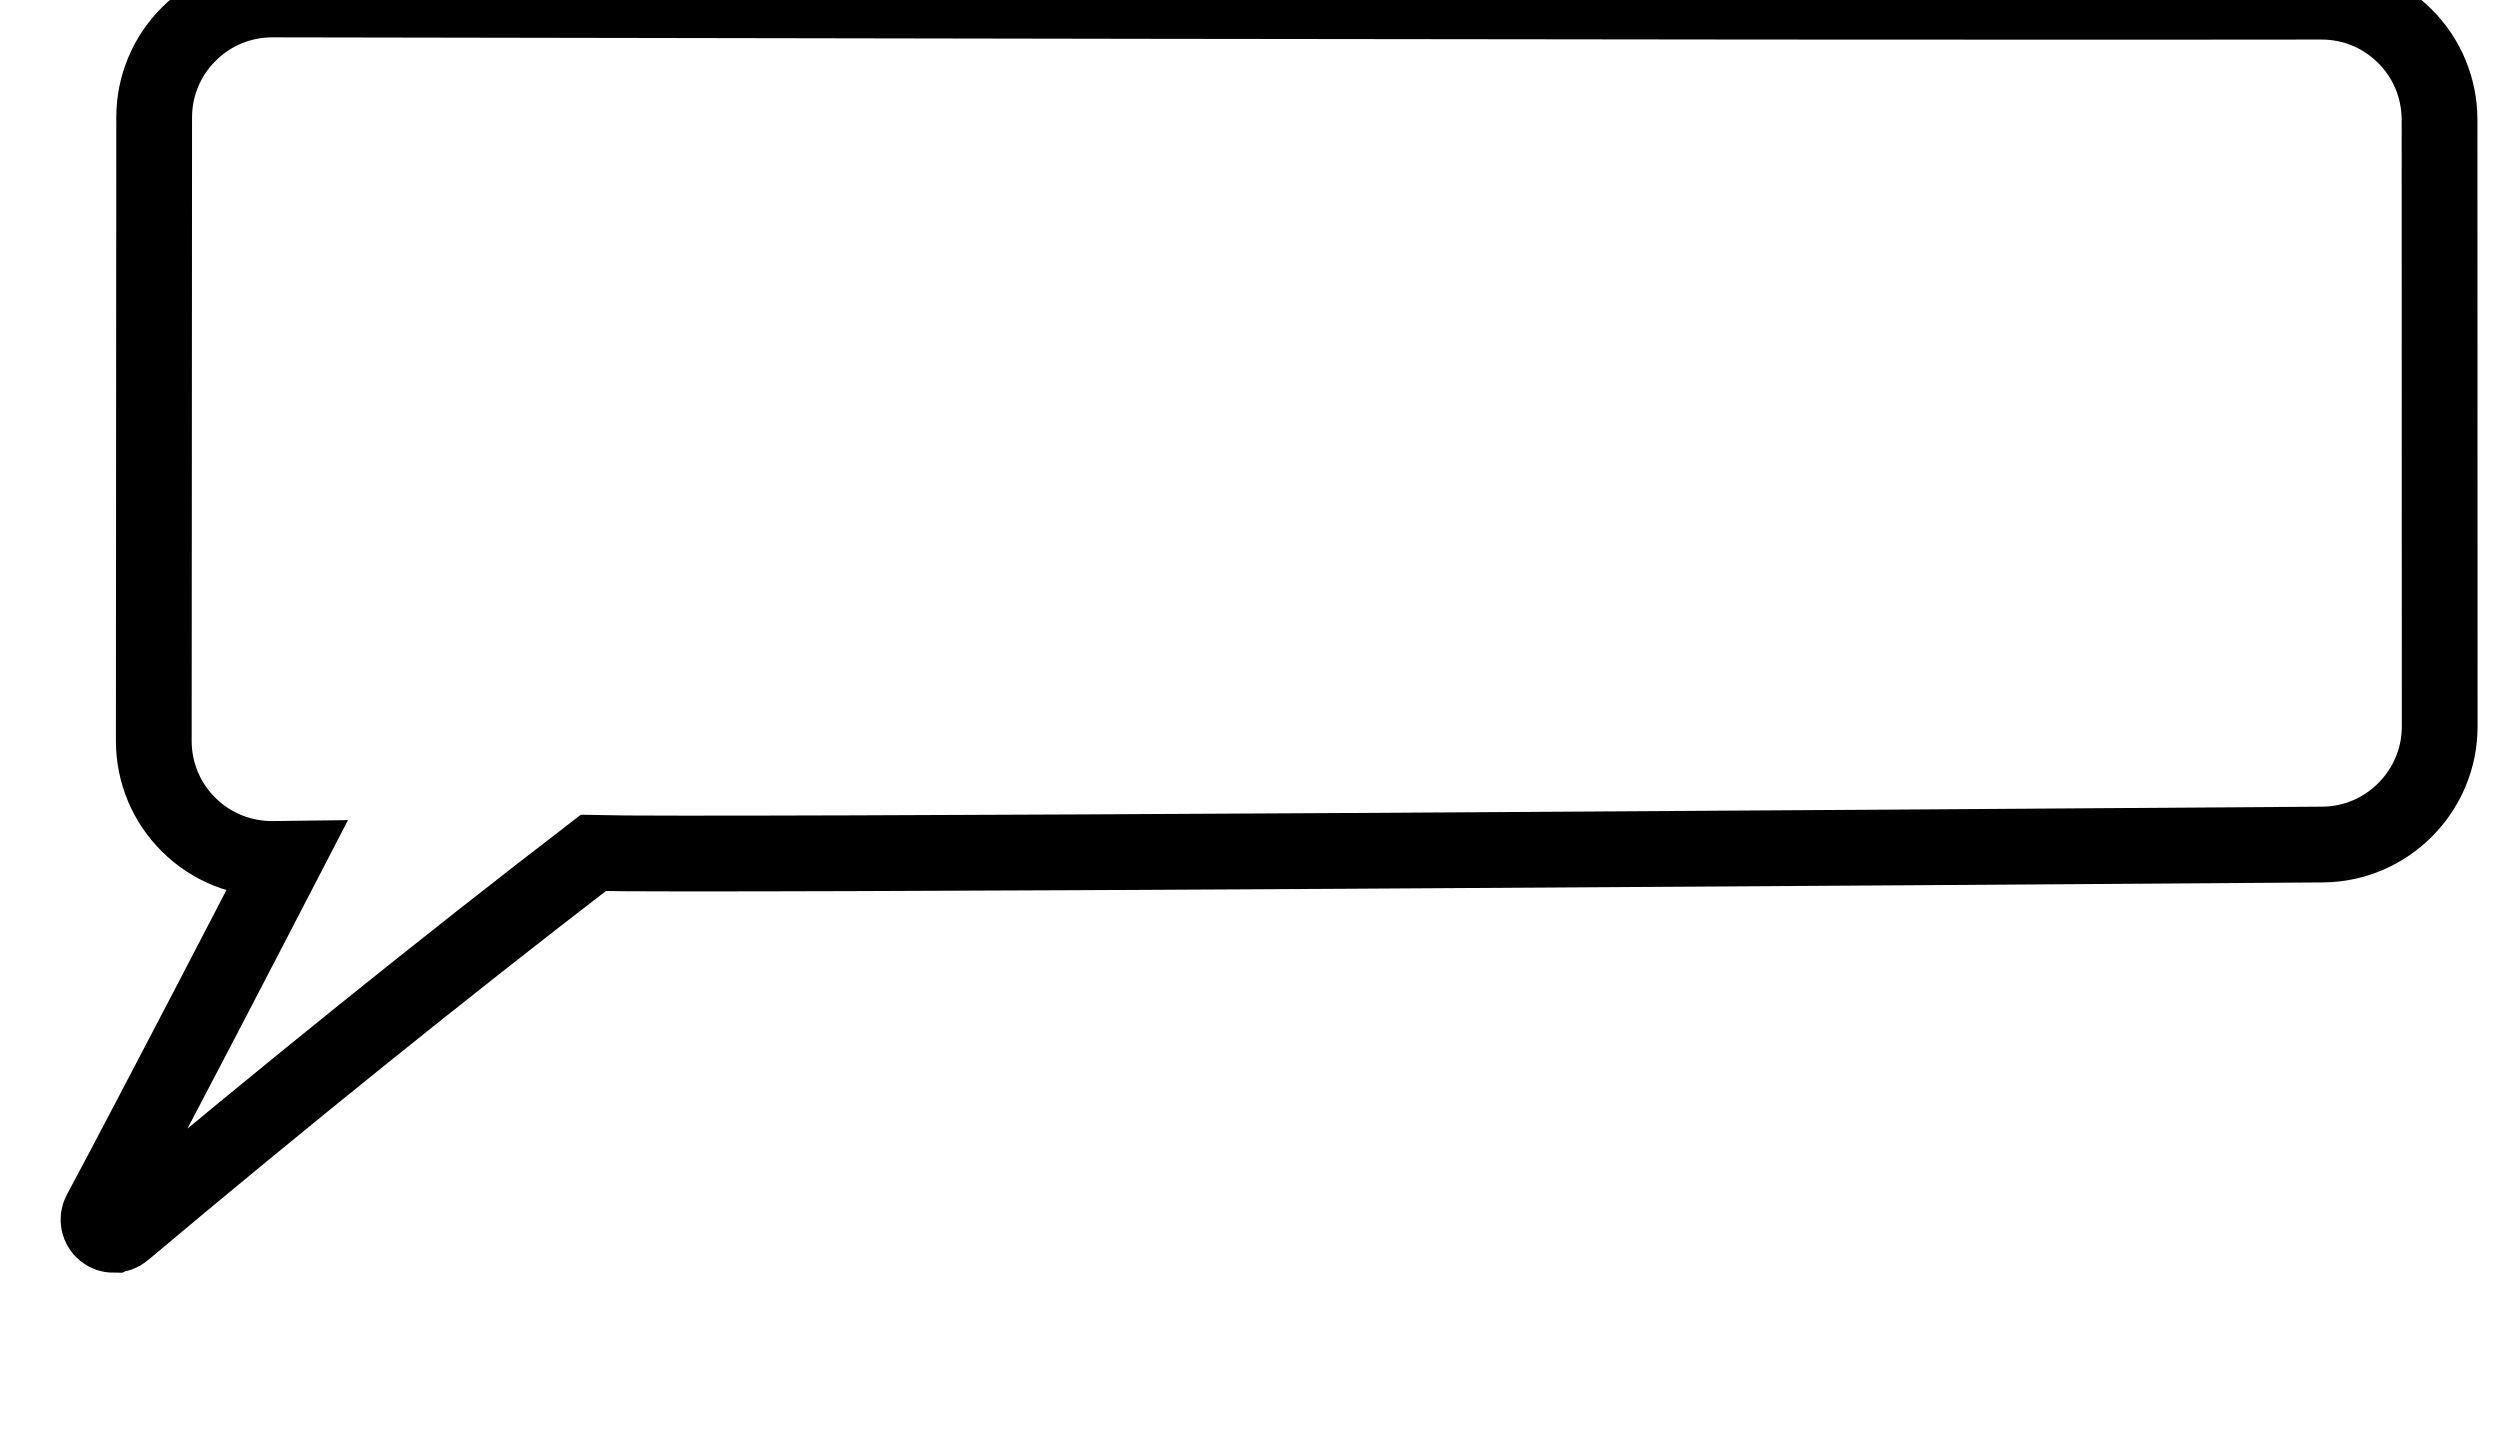
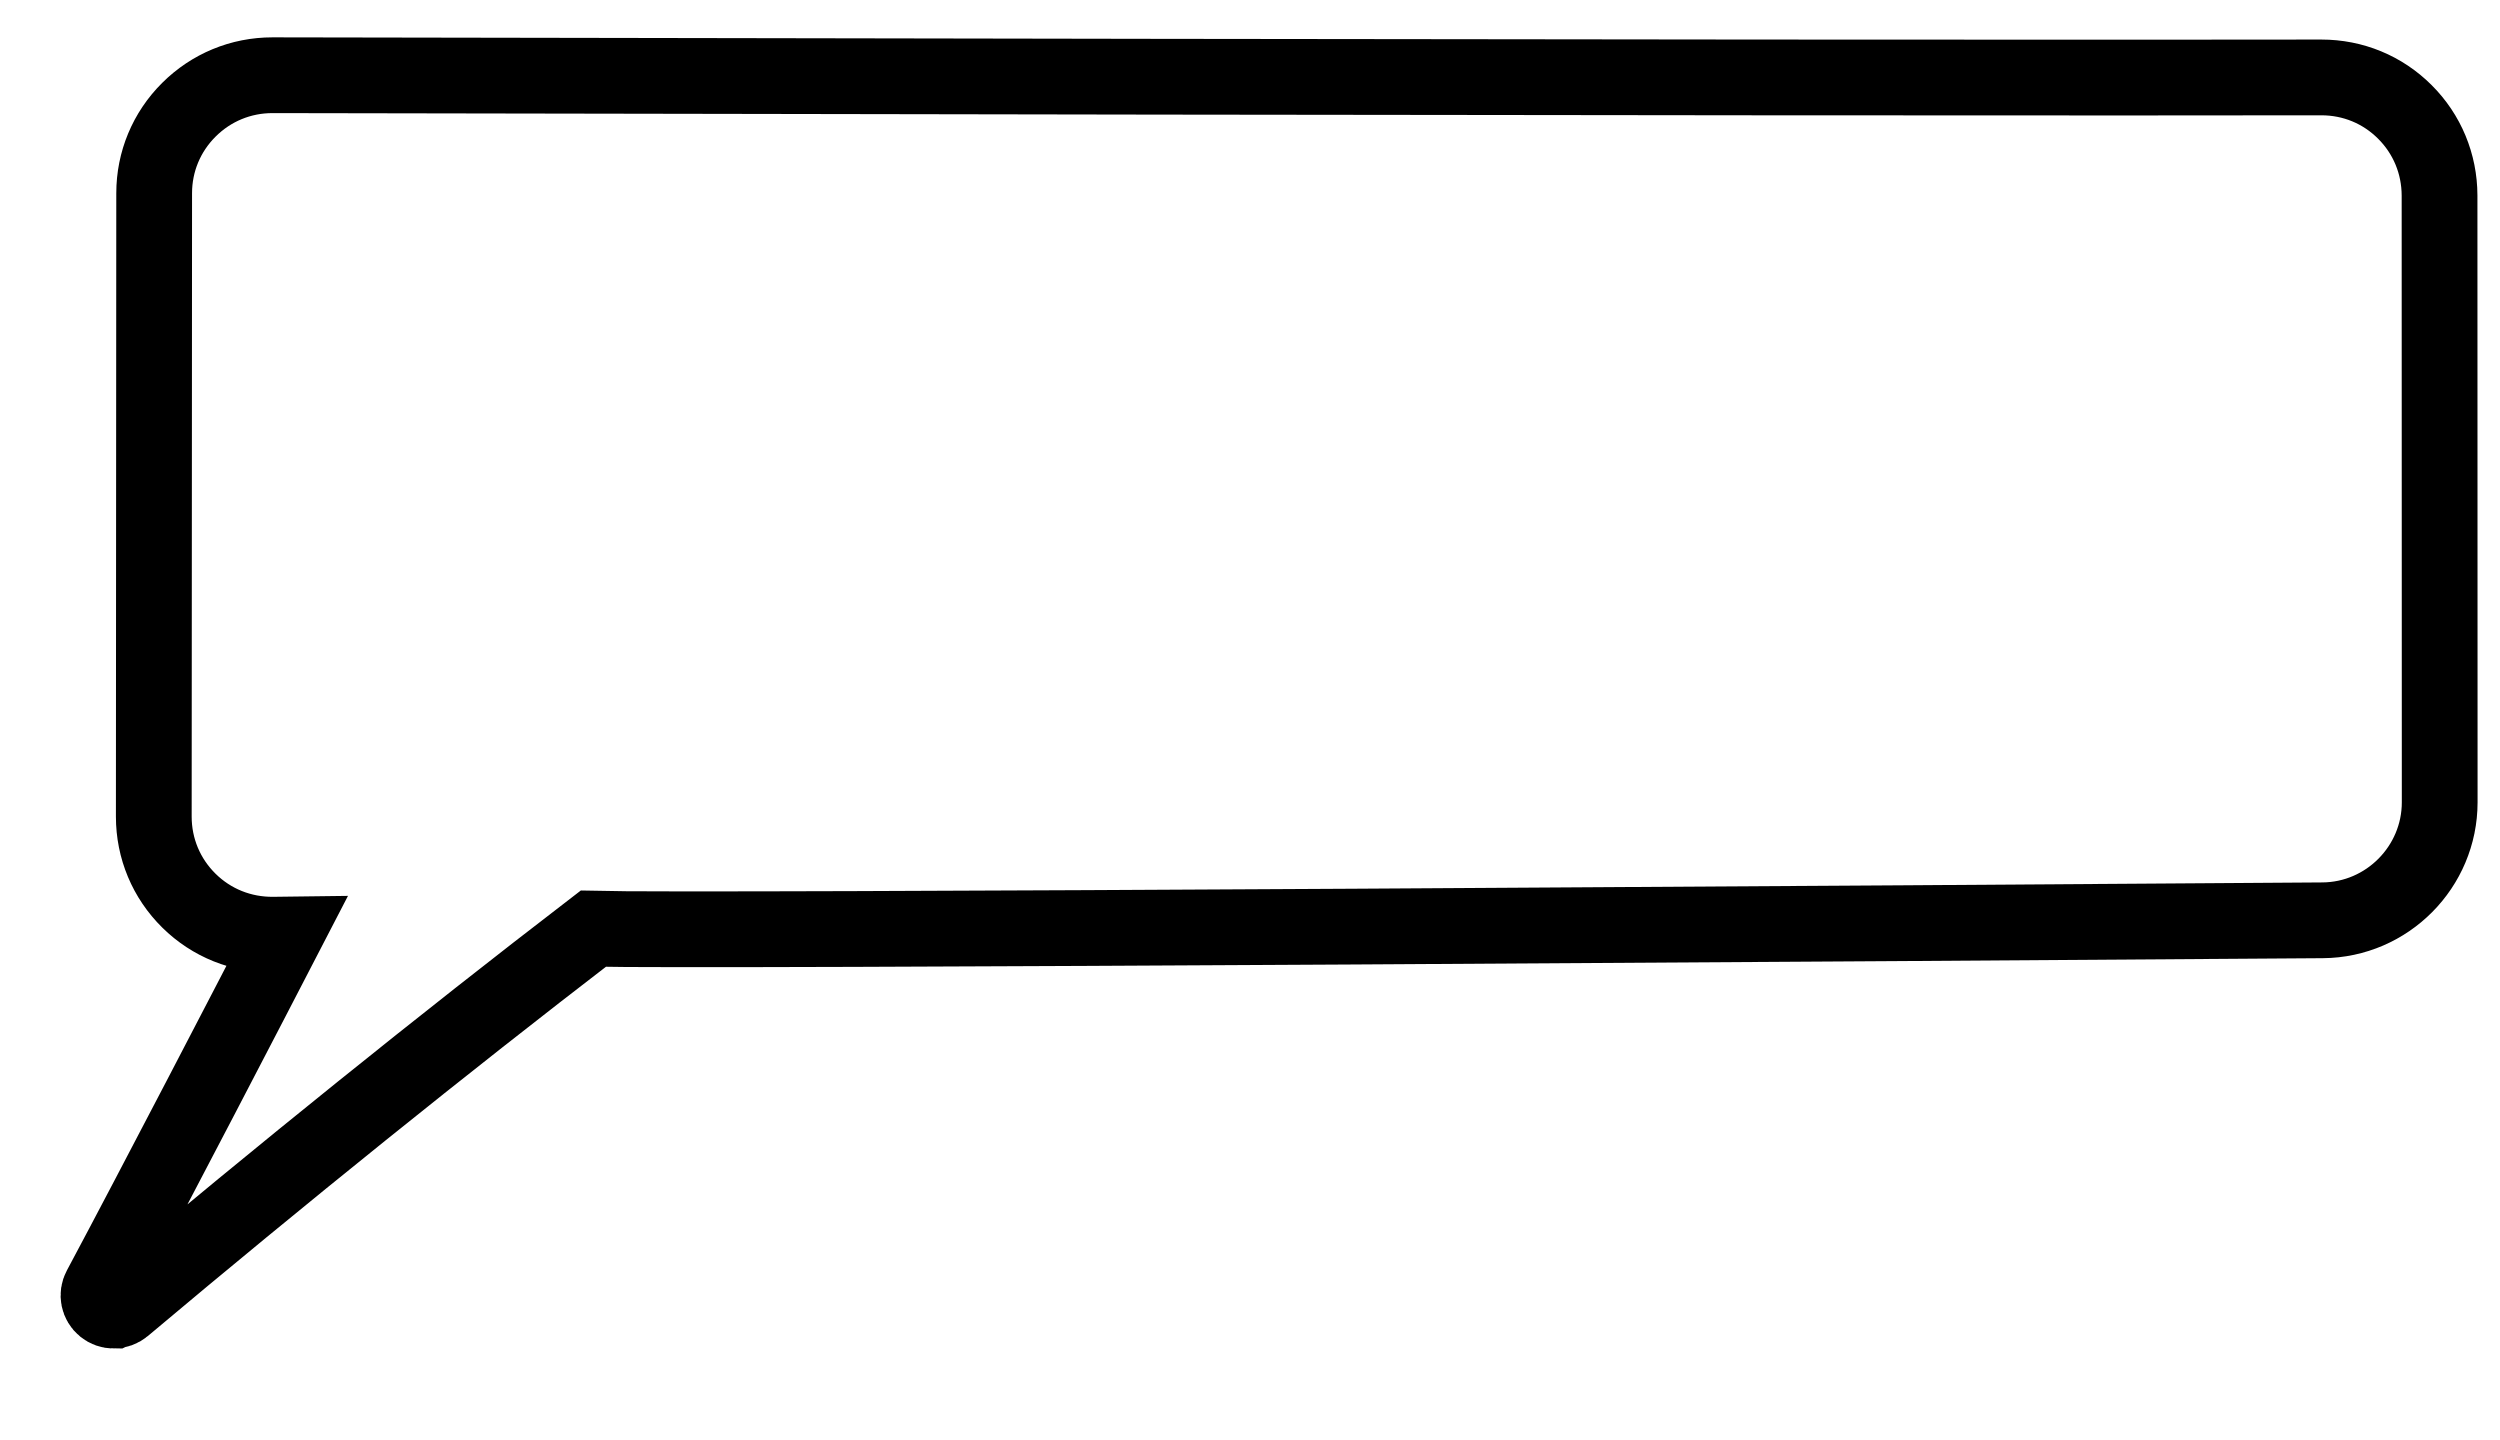
<svg xmlns="http://www.w3.org/2000/svg" width="330" height="190">
-   <path d="m15,163c-.45 0-.89-.15-1.26-.45-.74-.6-.96-1.65-.5-2.5 7.16-13.39 20.01-38.17 24.42-46.69l-1.56.02c-4.21.04-8.17-1.54-11.16-4.49-2.99-2.95-4.64-6.89-4.64-11.1l.05-82.29c0-4.16 1.63-8.07 4.58-11.01s6.86-4.56 11.03-4.56c184.49.35 248.64.33 270.46.29 4.18 0 8.08 1.61 11.02 4.55 2.95 2.94 4.57 6.86 4.58 11.03l.02 80.1c0 8.53-6.93 15.52-15.45 15.58-50.88.36-214.26 1.49-228.28 1.11-19.75 15.17-41.18 32.42-62 49.93-.37.31-.83.47-1.29.47Z" stroke="black" stroke-width="10" fill="none" />
+   <path d="m15,173c-.45 0-.89-.15-1.26-.45-.74-.6-.96-1.65-.5-2.5 7.16-13.39 20.01-38.17 24.42-46.69l-1.56.02c-4.21.04-8.17-1.54-11.16-4.49-2.99-2.95-4.64-6.89-4.64-11.1l.05-82.29c0-4.16 1.63-8.07 4.58-11.01s6.86-4.56 11.03-4.56c184.49.35 248.64.33 270.46.29 4.18 0 8.08 1.61 11.02 4.55 2.95 2.94 4.57 6.86 4.58 11.03l.02 80.1c0 8.53-6.93 15.52-15.45 15.58-50.88.36-214.26 1.49-228.28 1.11-19.75 15.17-41.18 32.42-62 49.93-.37.31-.83.47-1.29.47Z" stroke="black" stroke-width="10" fill="none" />
</svg>
